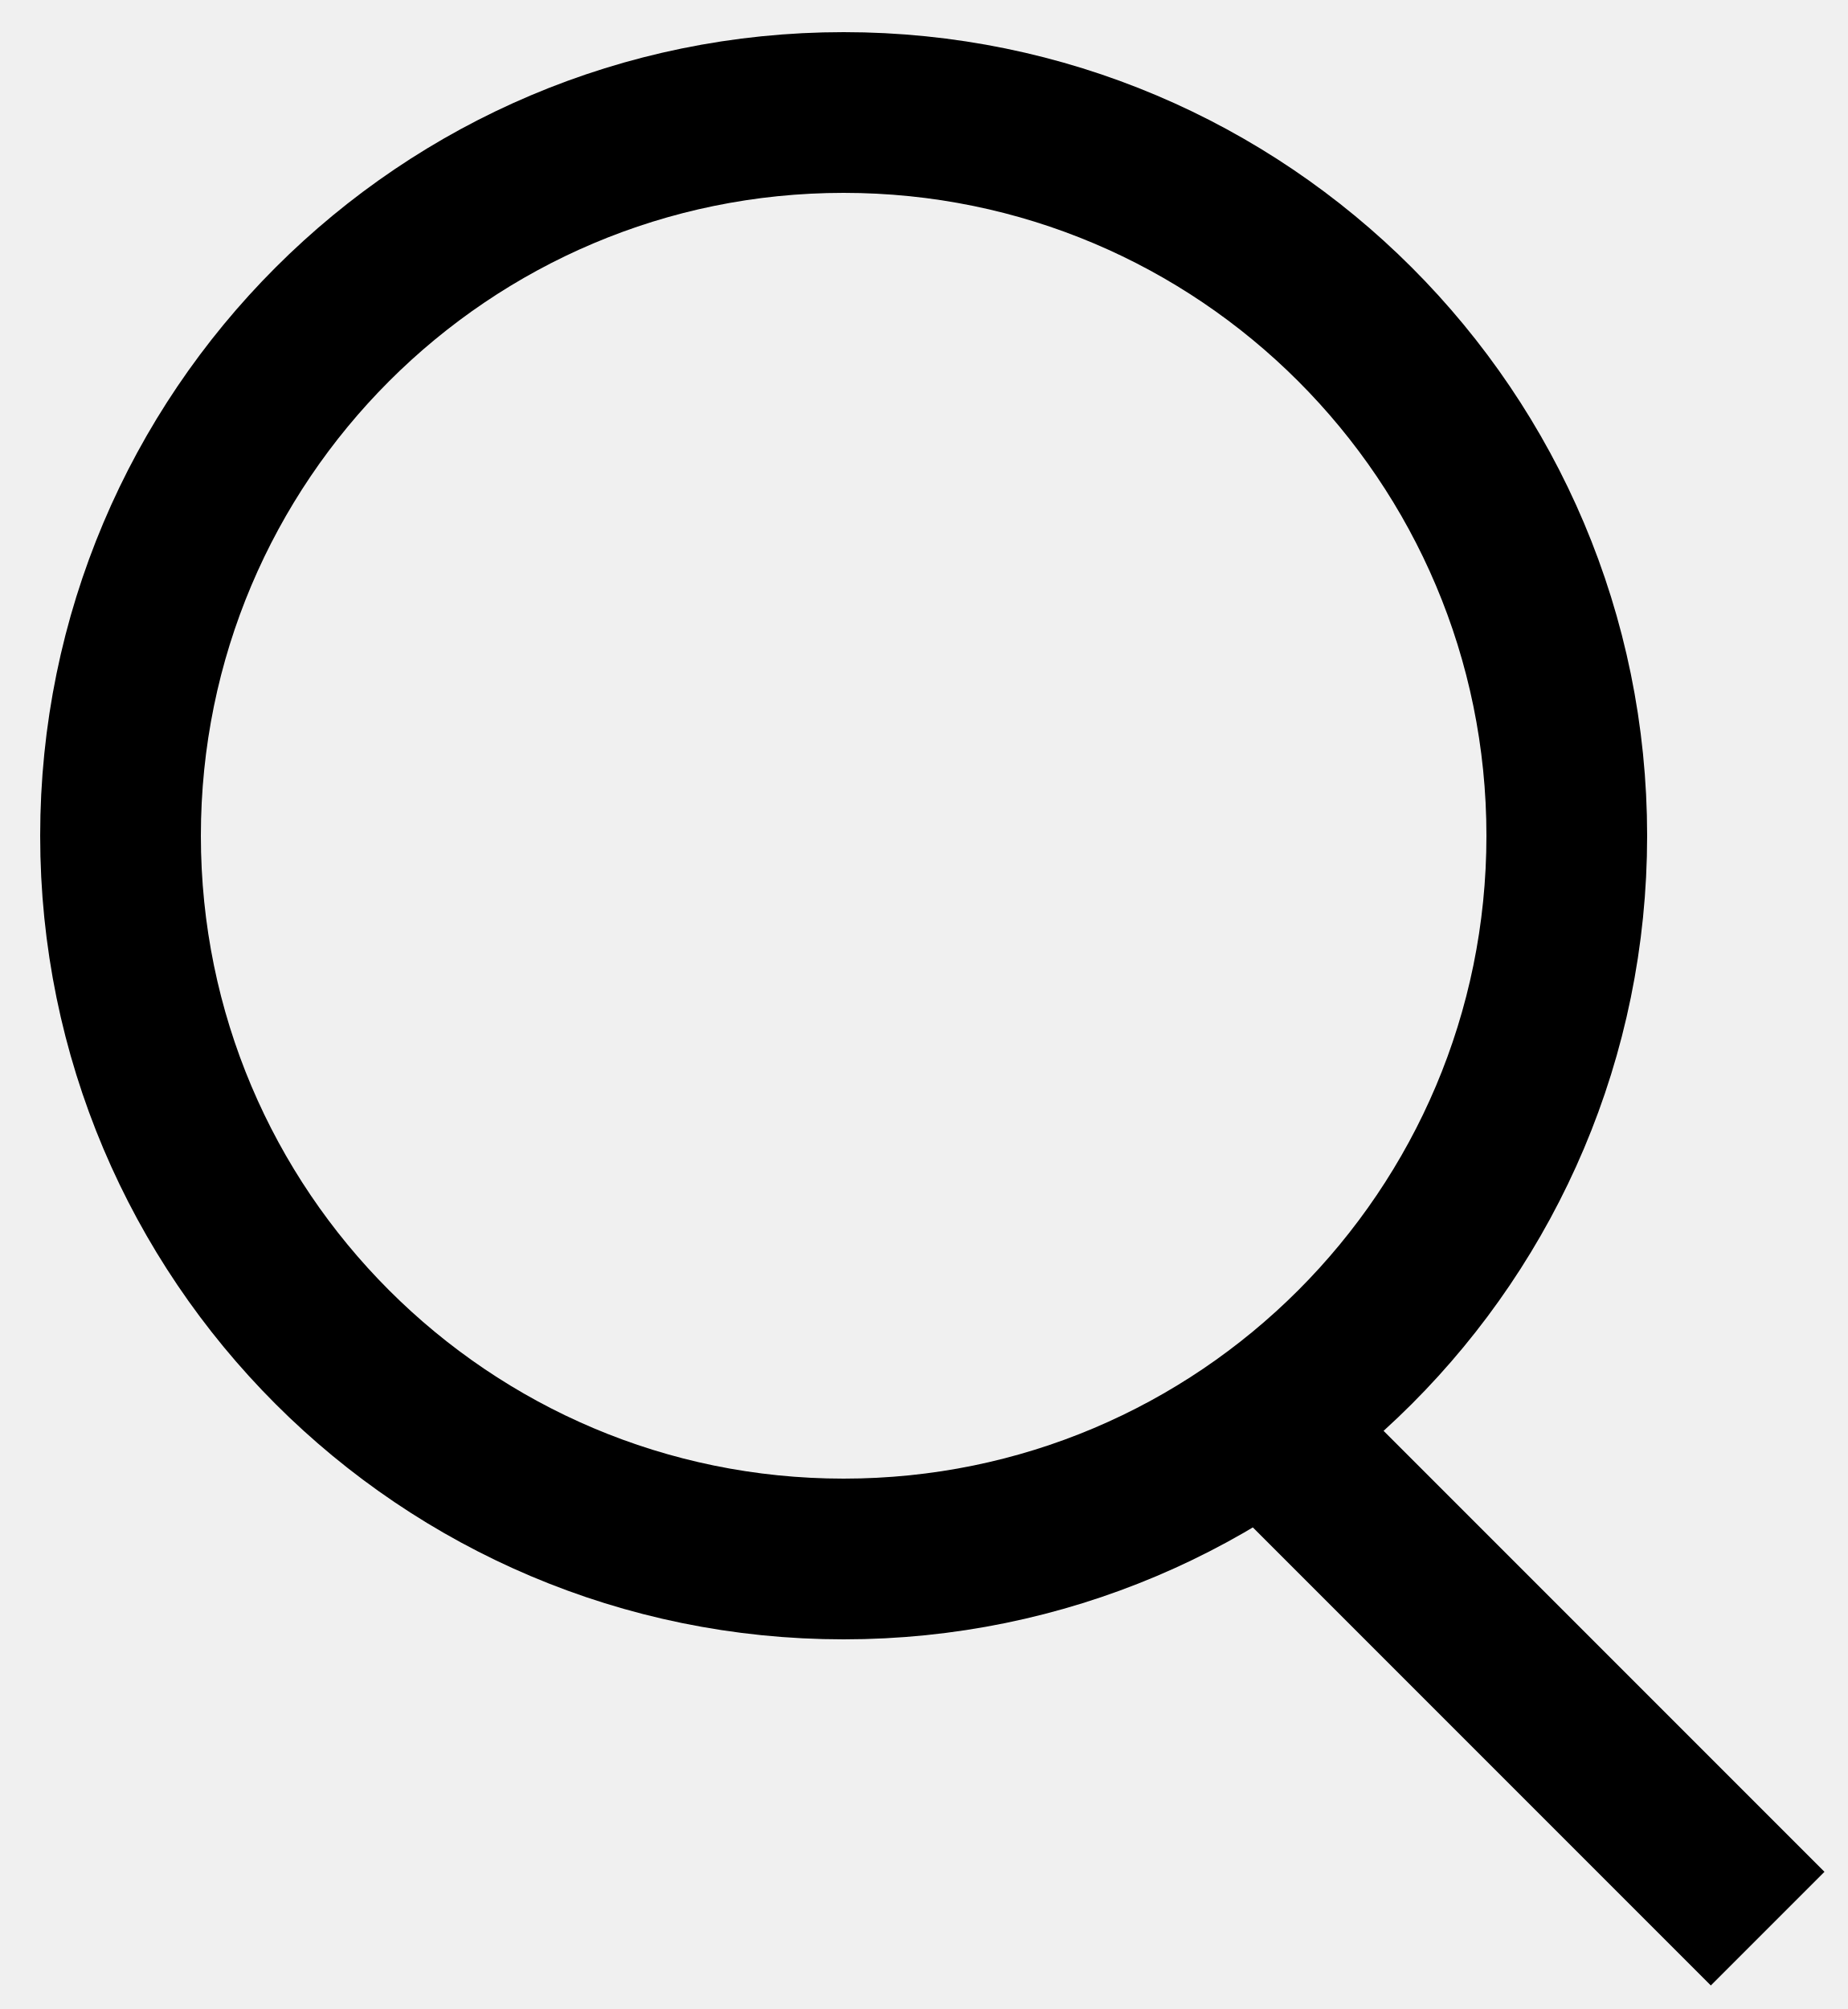
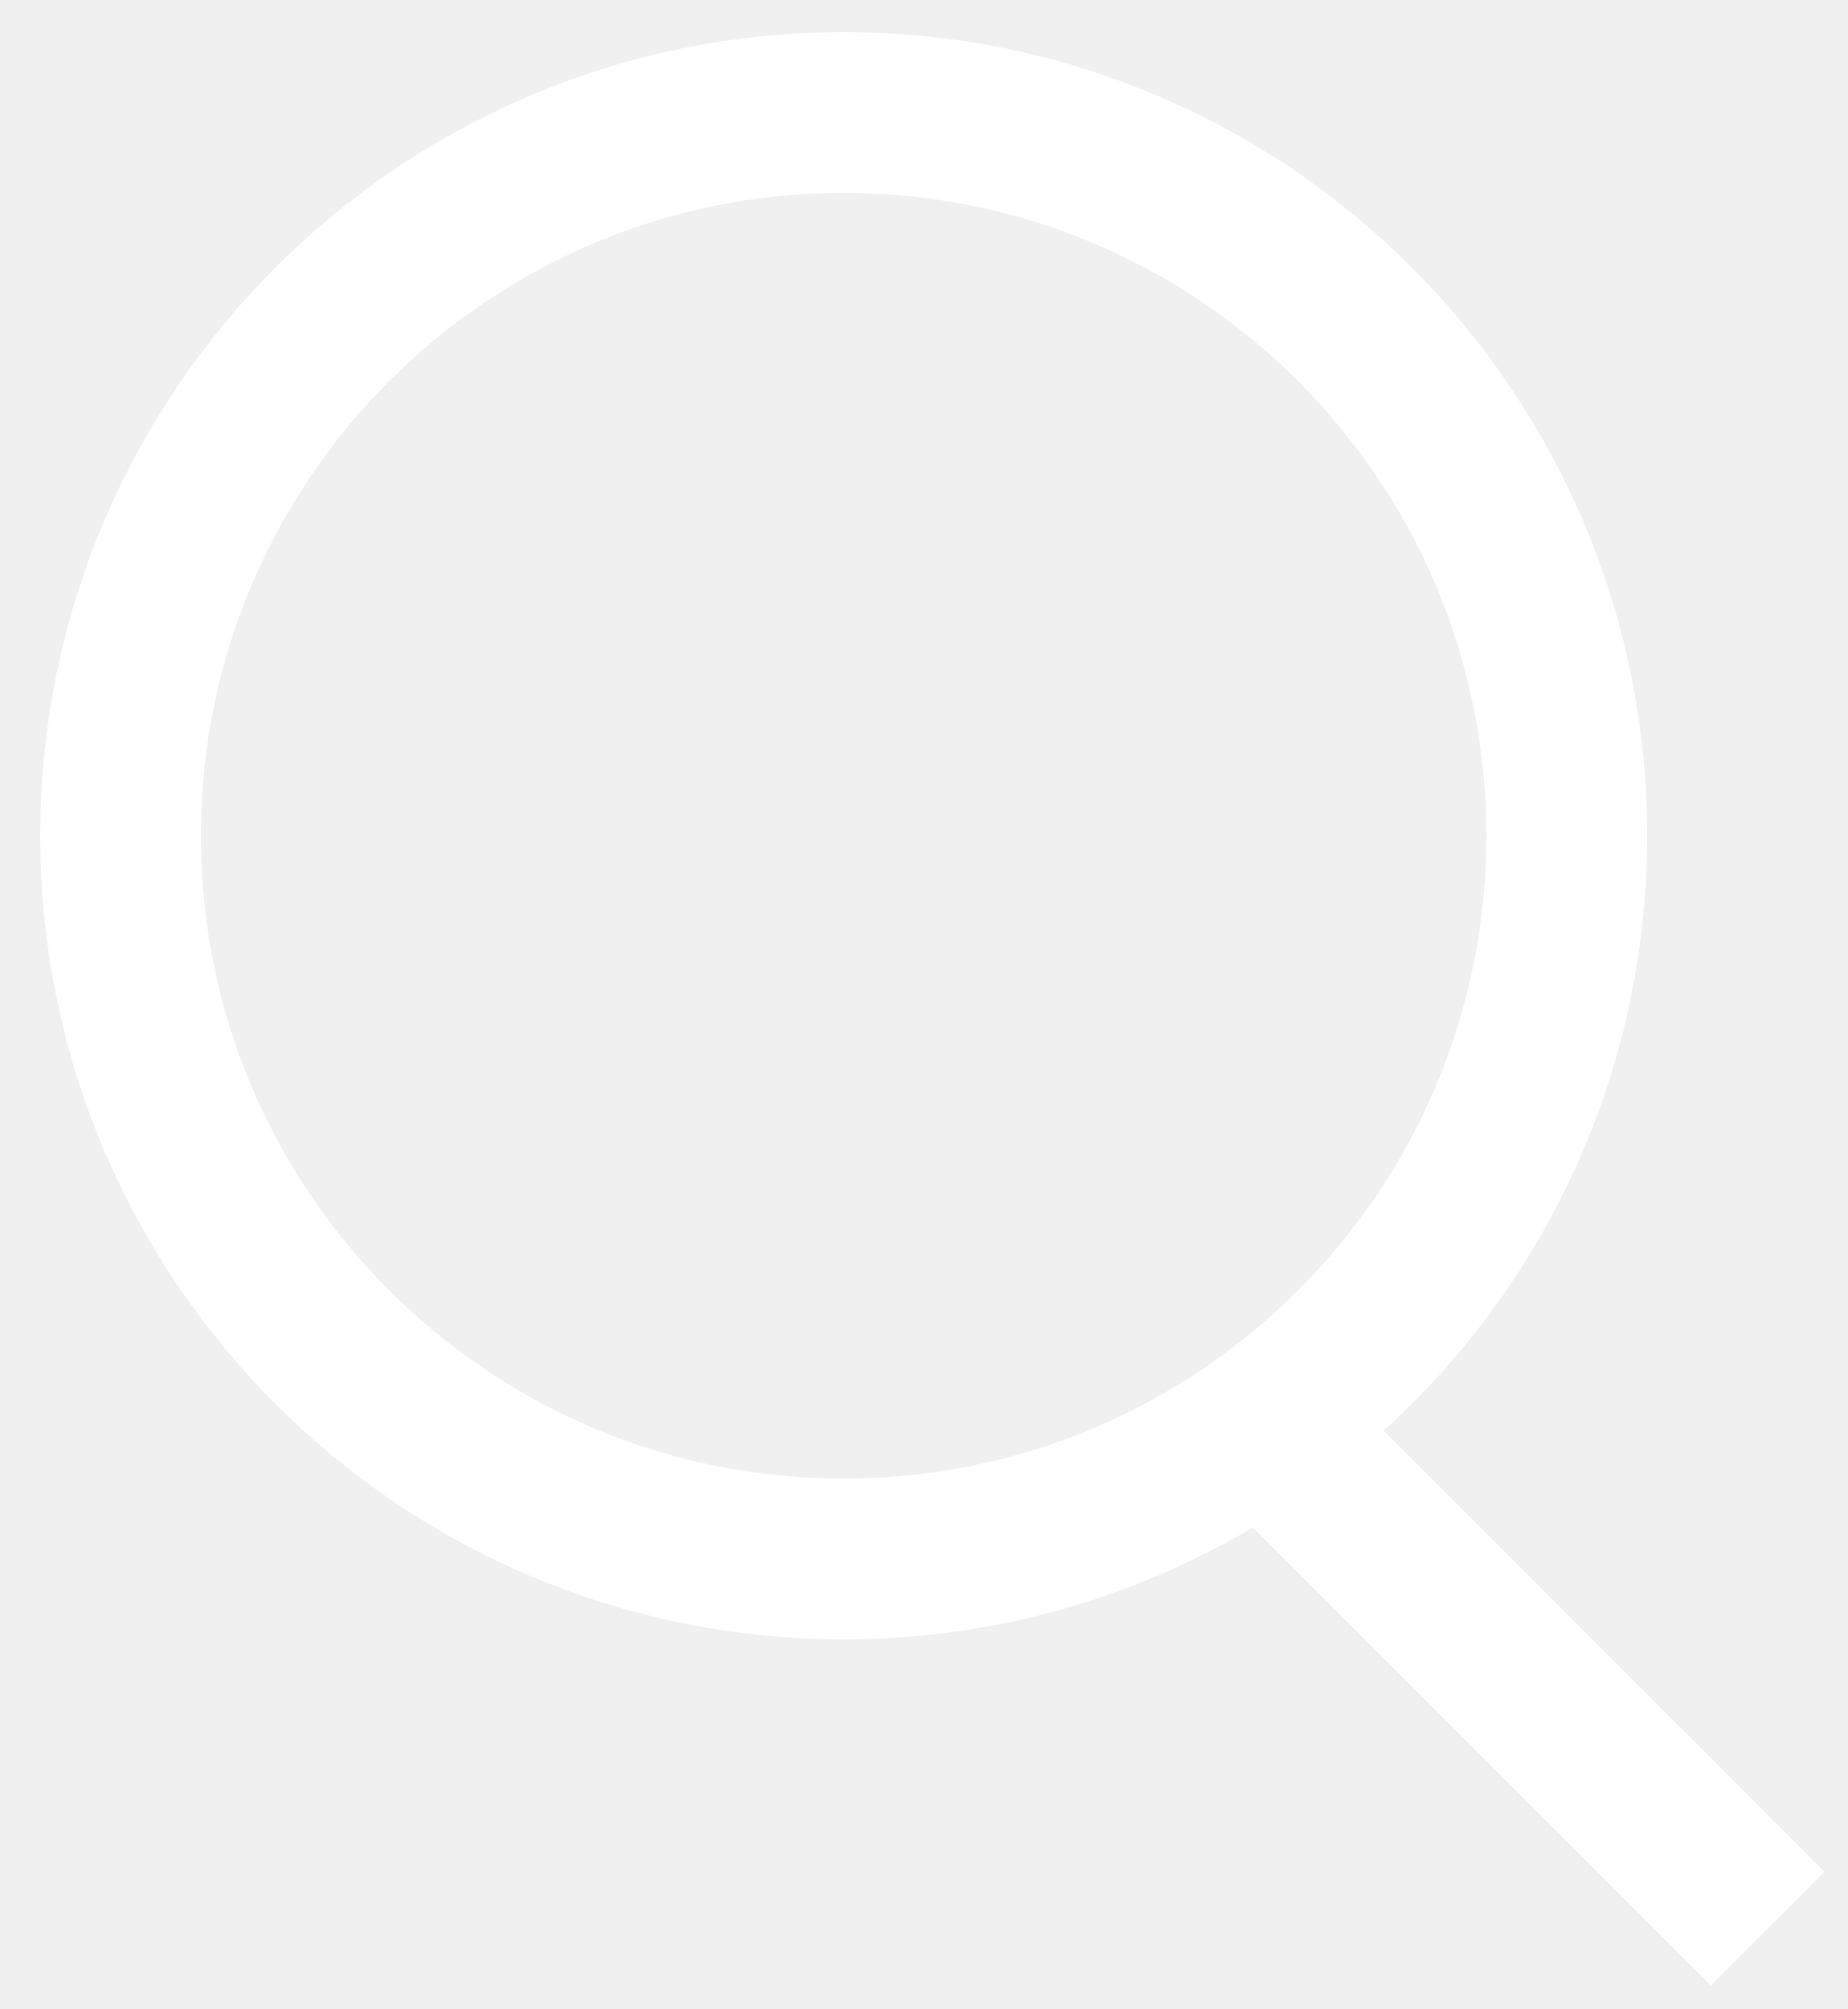
<svg xmlns="http://www.w3.org/2000/svg" width="23" height="25" viewBox="0 0 23 25">
-   <g fill="none" fill-rule="evenodd" stroke="#000" stroke-width="2" transform="translate(1 1)">
+   <g fill="none" fill-rule="evenodd" stroke="white" stroke-width="2" transform="translate(1 1)">
    <circle cx="9.5" cy="9.4" r="9" />
-     <path d="M14.3,16.3 L21,23" />
+     <path fill="white" d="M14.3,16.3 L21,23" />
  </g>
</svg>
